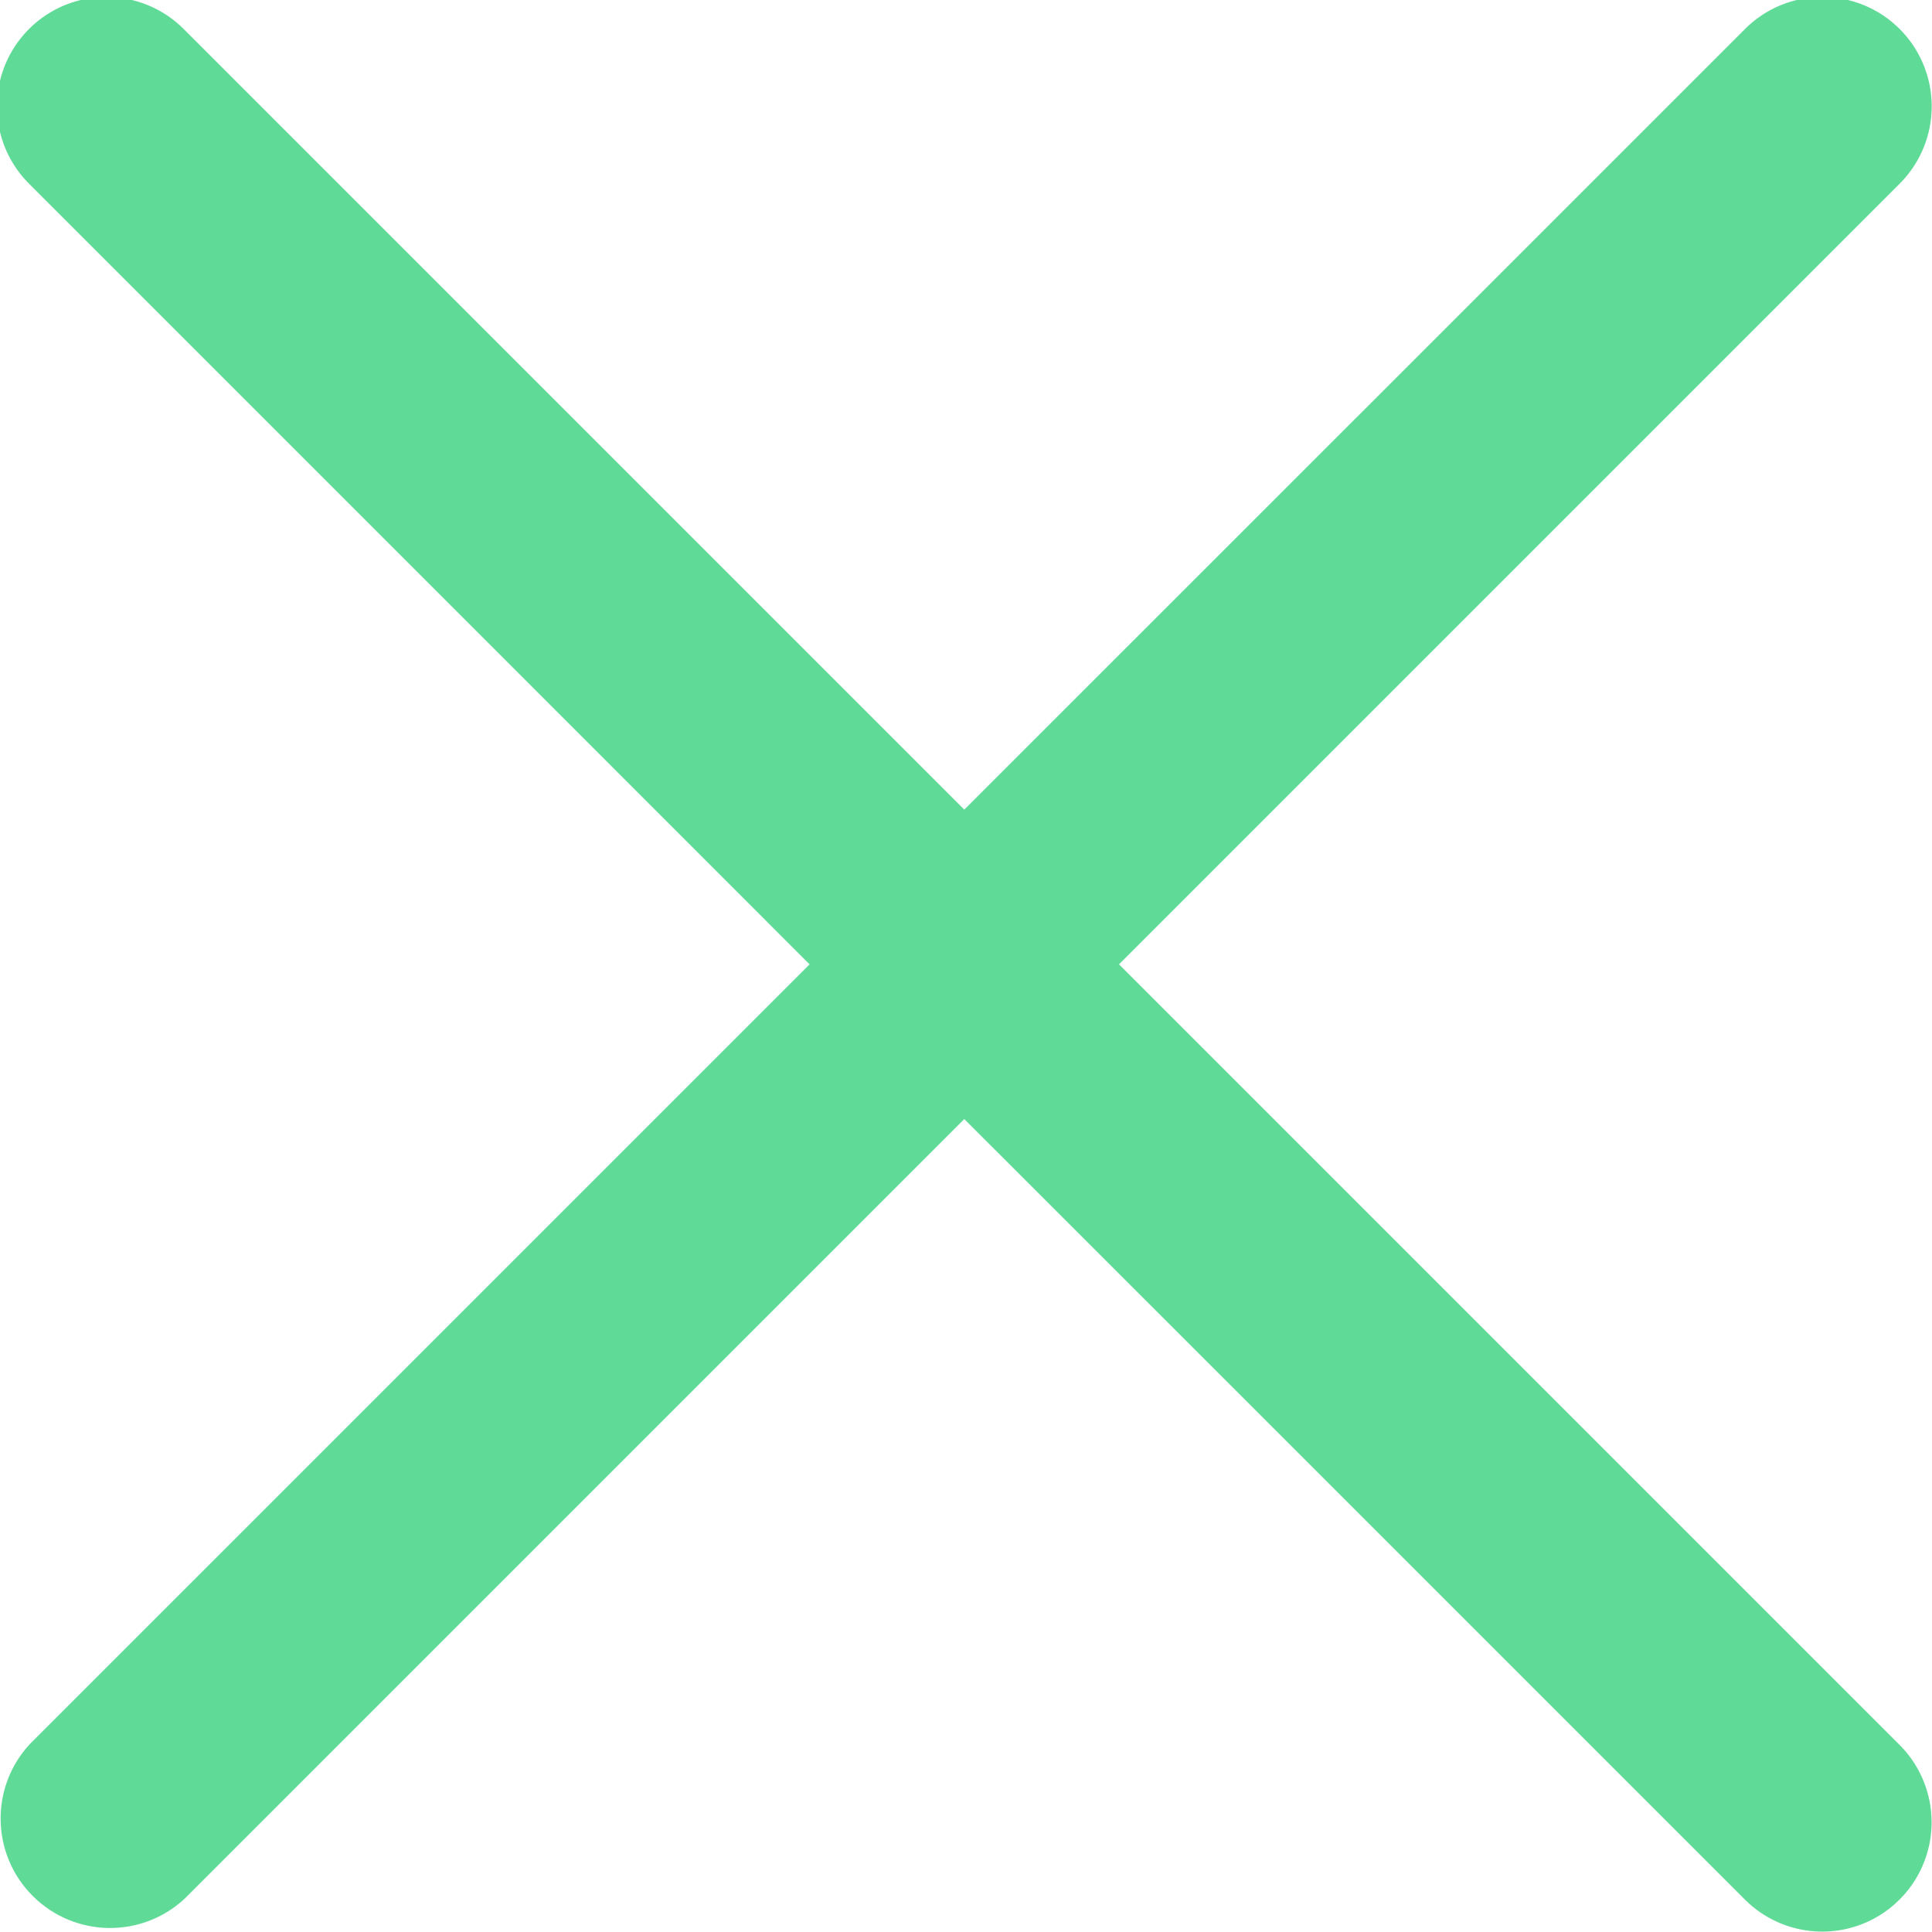
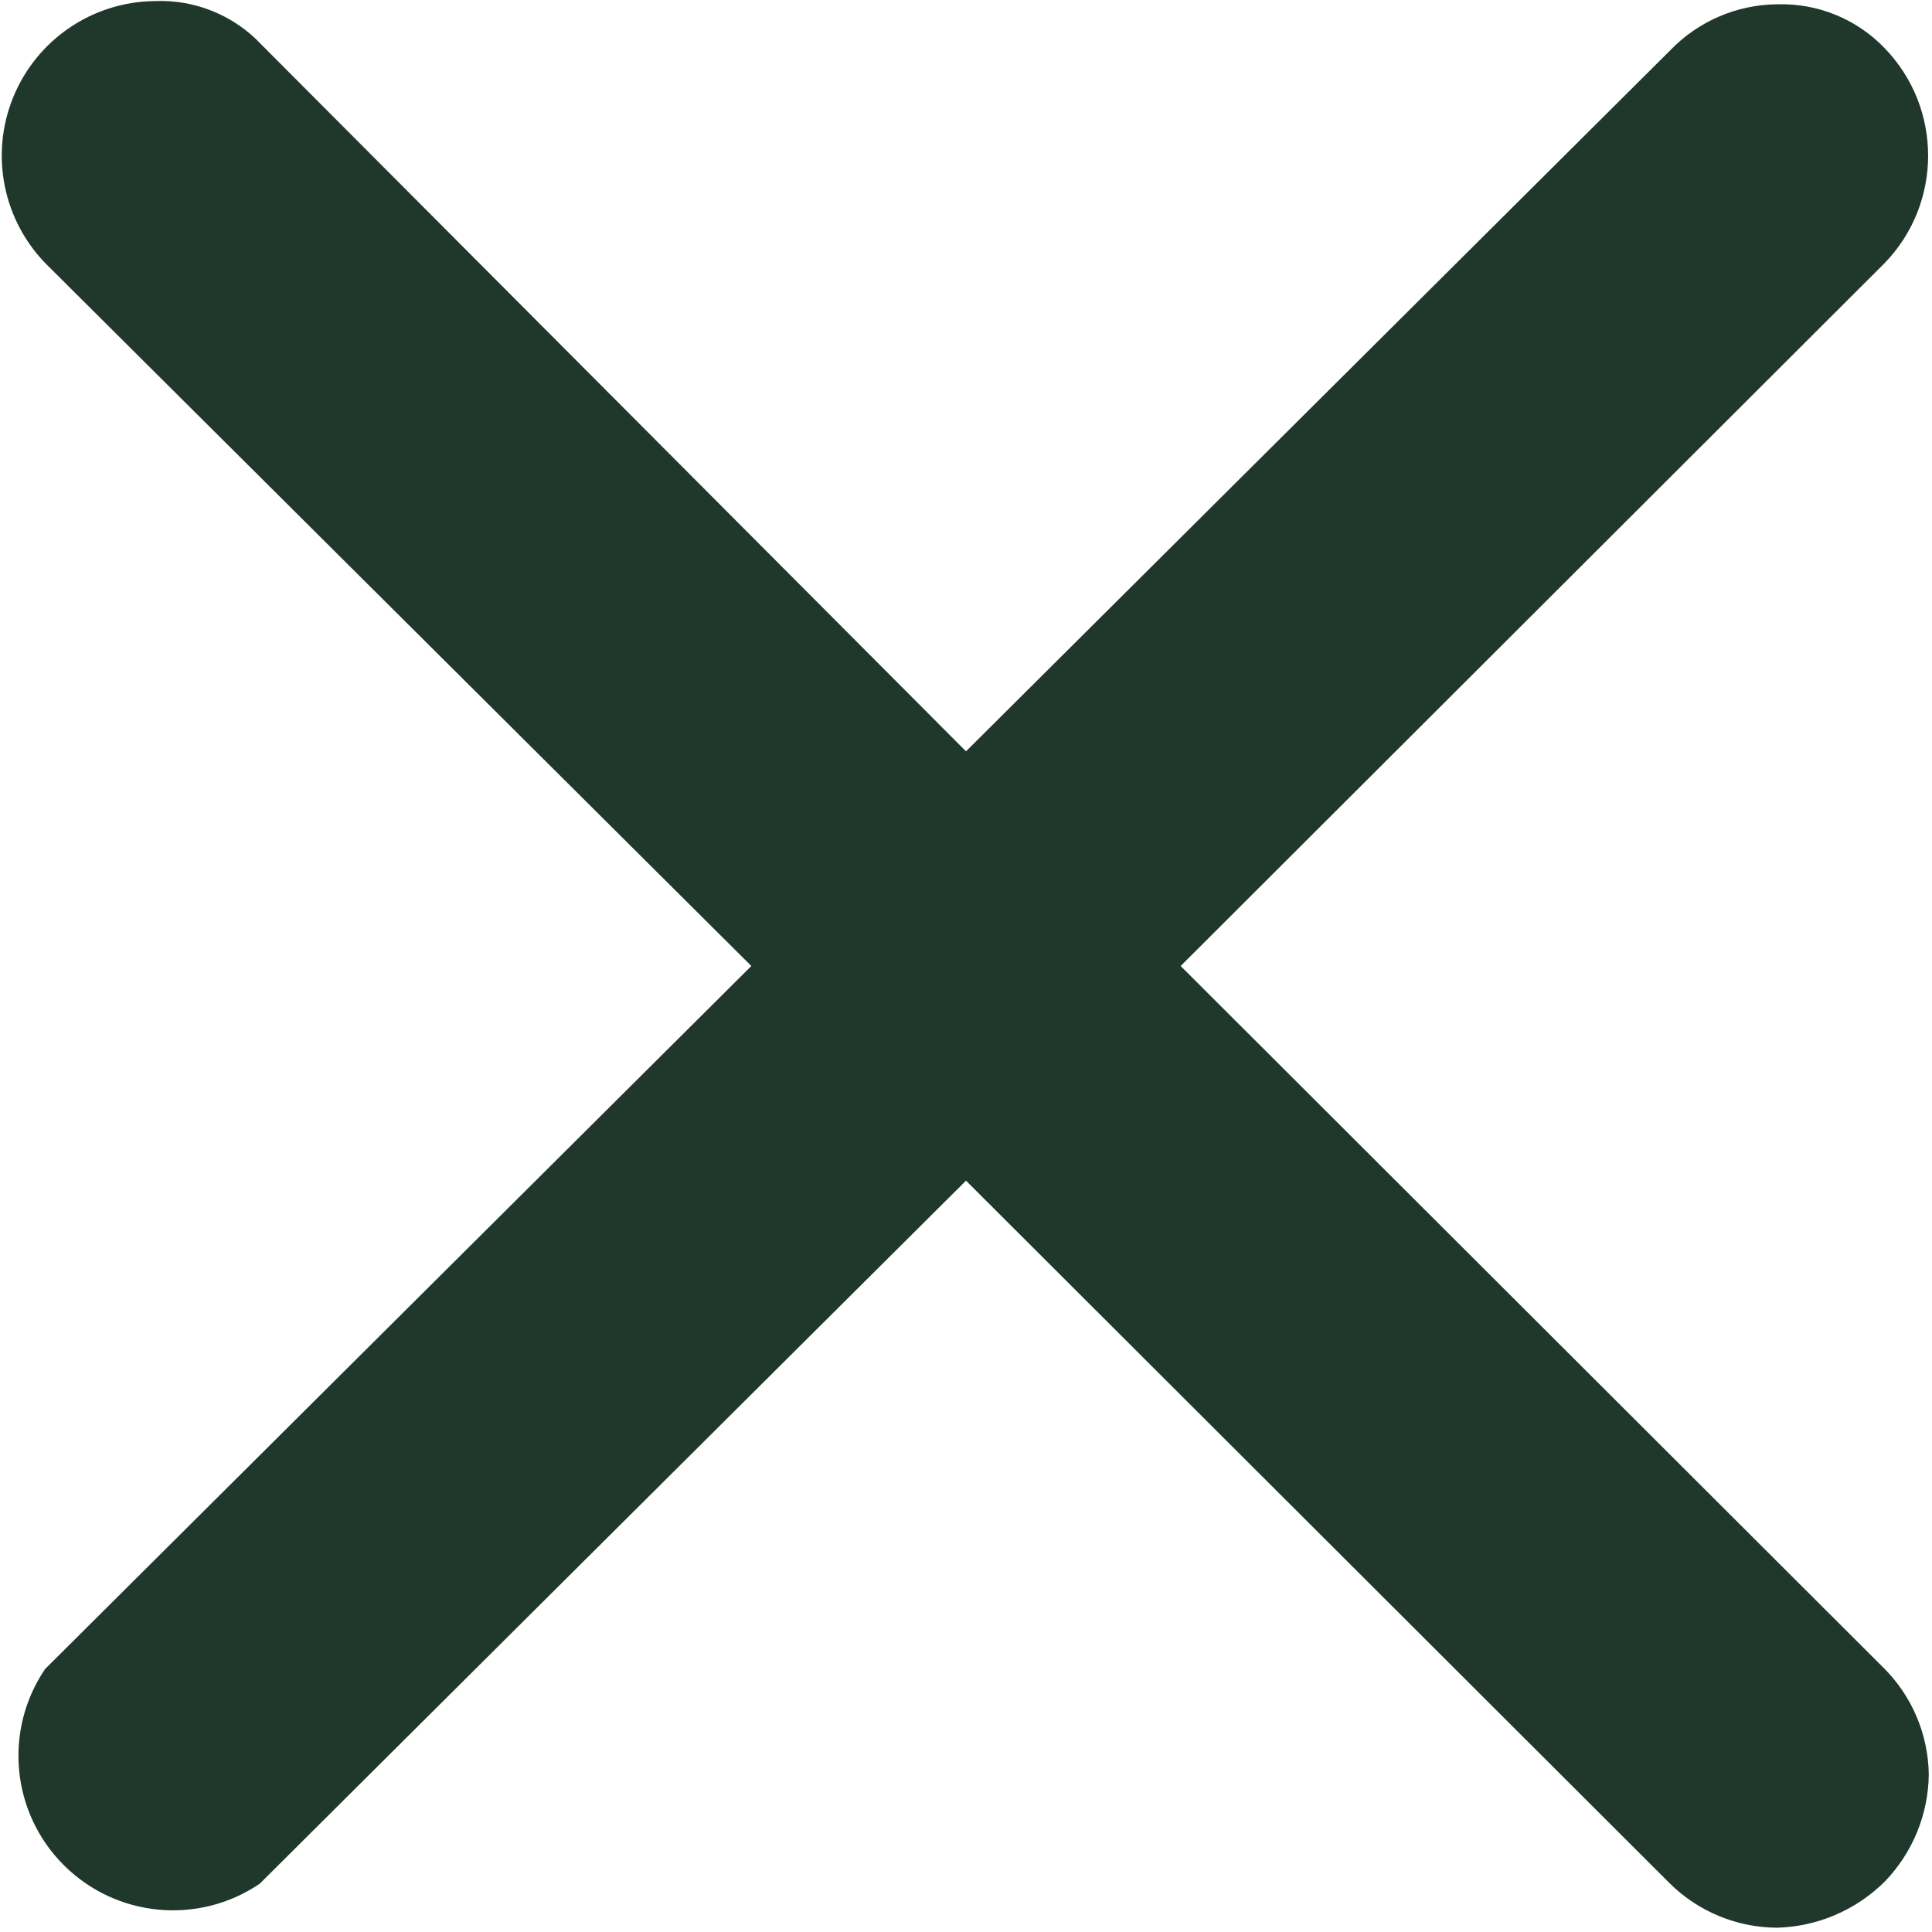
- <svg xmlns="http://www.w3.org/2000/svg" width="18" height="18">
-   <path fill="#60DB97" fill-rule="evenodd" d="M17.691 1.719l-3 3-4.265 4.265.019.02 4.245 4.245 3 3a1.019 1.019 0 1 1-1.441 1.441l-3-3-4.265-4.264L4.72 14.69l-3 3a1.02 1.02 0 0 1-1.442-1.441l3-3 4.265-4.265-.02-.019-4.245-4.246-3-3A1.019 1.019 0 1 1 1.719.278l3 3 4.265 4.265 4.266-4.265 3-3a1.019 1.019 0 1 1 1.441 1.441z" />
+ <svg xmlns="http://www.w3.org/2000/svg" id="f4a326ab-ad1a-49e9-836d-90c3b812c0fb" data-name="Ebene 1" viewBox="0 0 18 18">
+   <defs>
+     <style>.b4915c1e-40a9-48a1-9cfe-694f68a9e328{fill:#1f382b;}</style>
+   </defs>
+   <path class="b4915c1e-40a9-48a1-9cfe-694f68a9e328" d="M11,9l6.56-6.55a1.44,1.44,0,0,0,0-2,1.33,1.33,0,0,0-1-.41,1.4,1.4,0,0,0-1,.43L9,7,2.44.42a1.29,1.29,0,0,0-1-.41,1.44,1.44,0,0,0-1,2.46L7,9,.42,15.55a1.44,1.44,0,0,0,2,2L9,11l6.56,6.55a1.43,1.43,0,0,0,1,.41h0a1.48,1.48,0,0,0,1-.43,1.46,1.46,0,0,0,.41-1,1.43,1.43,0,0,0-.43-1Z" />
</svg>
